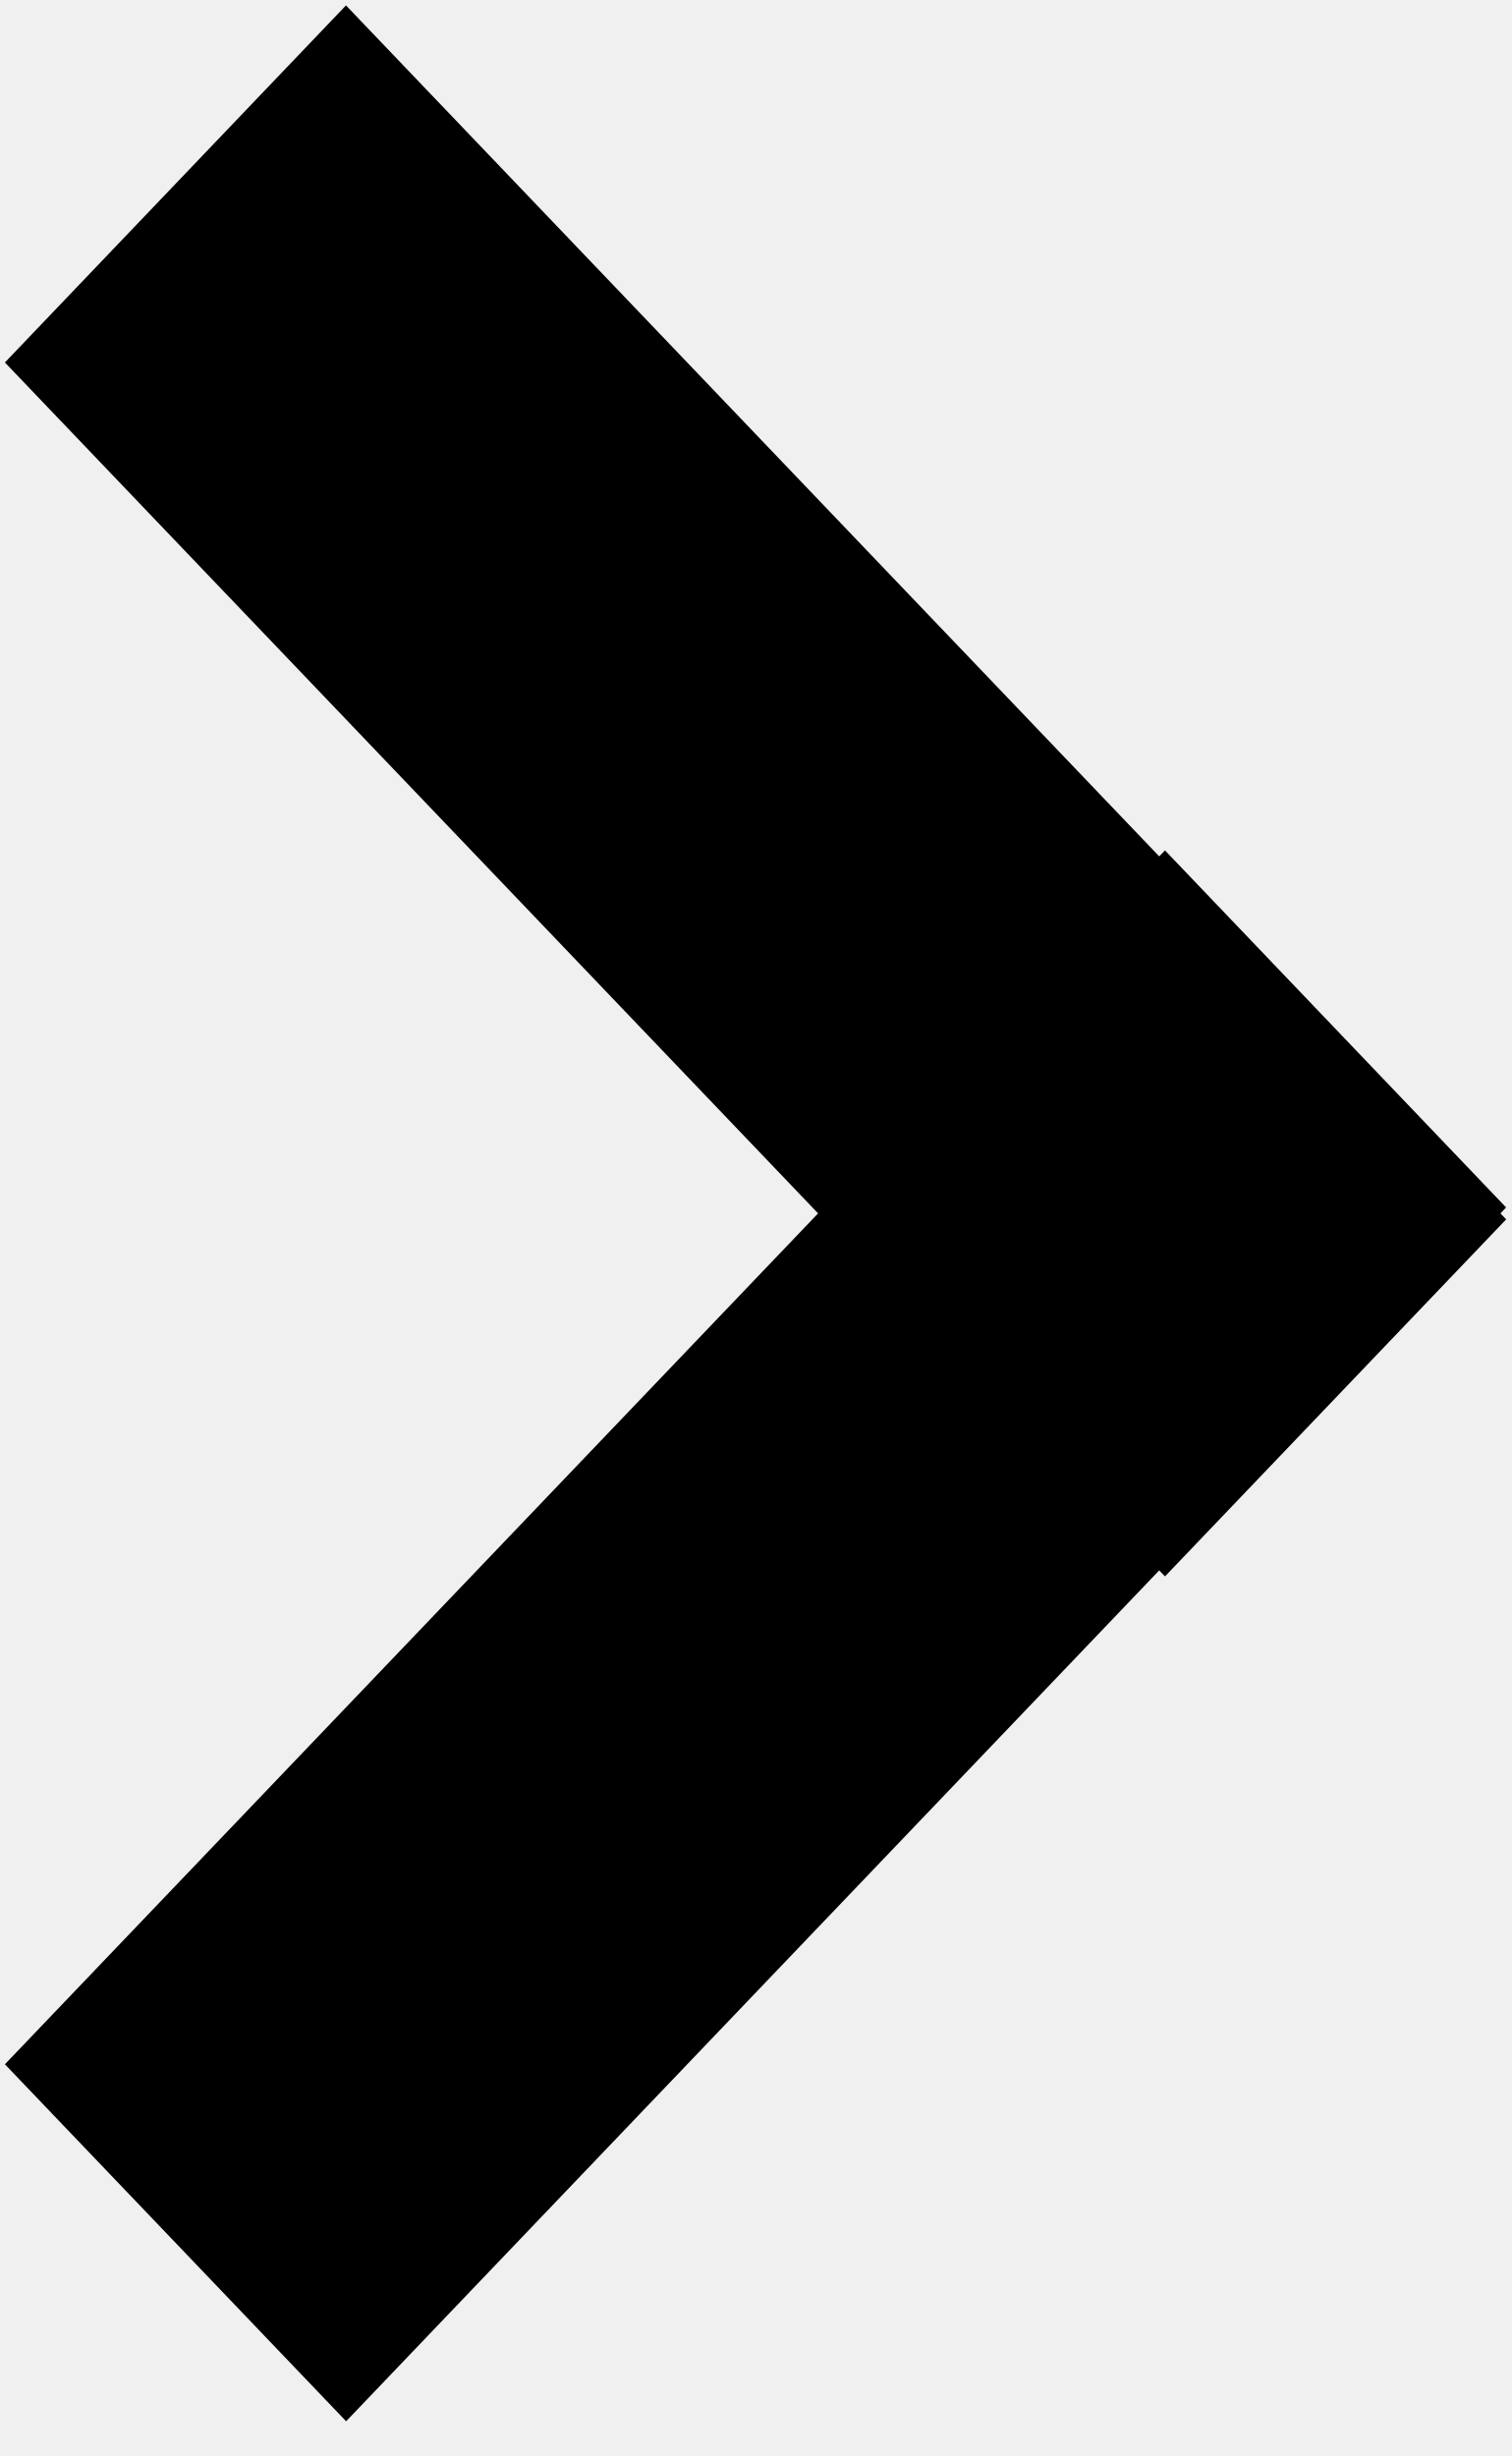
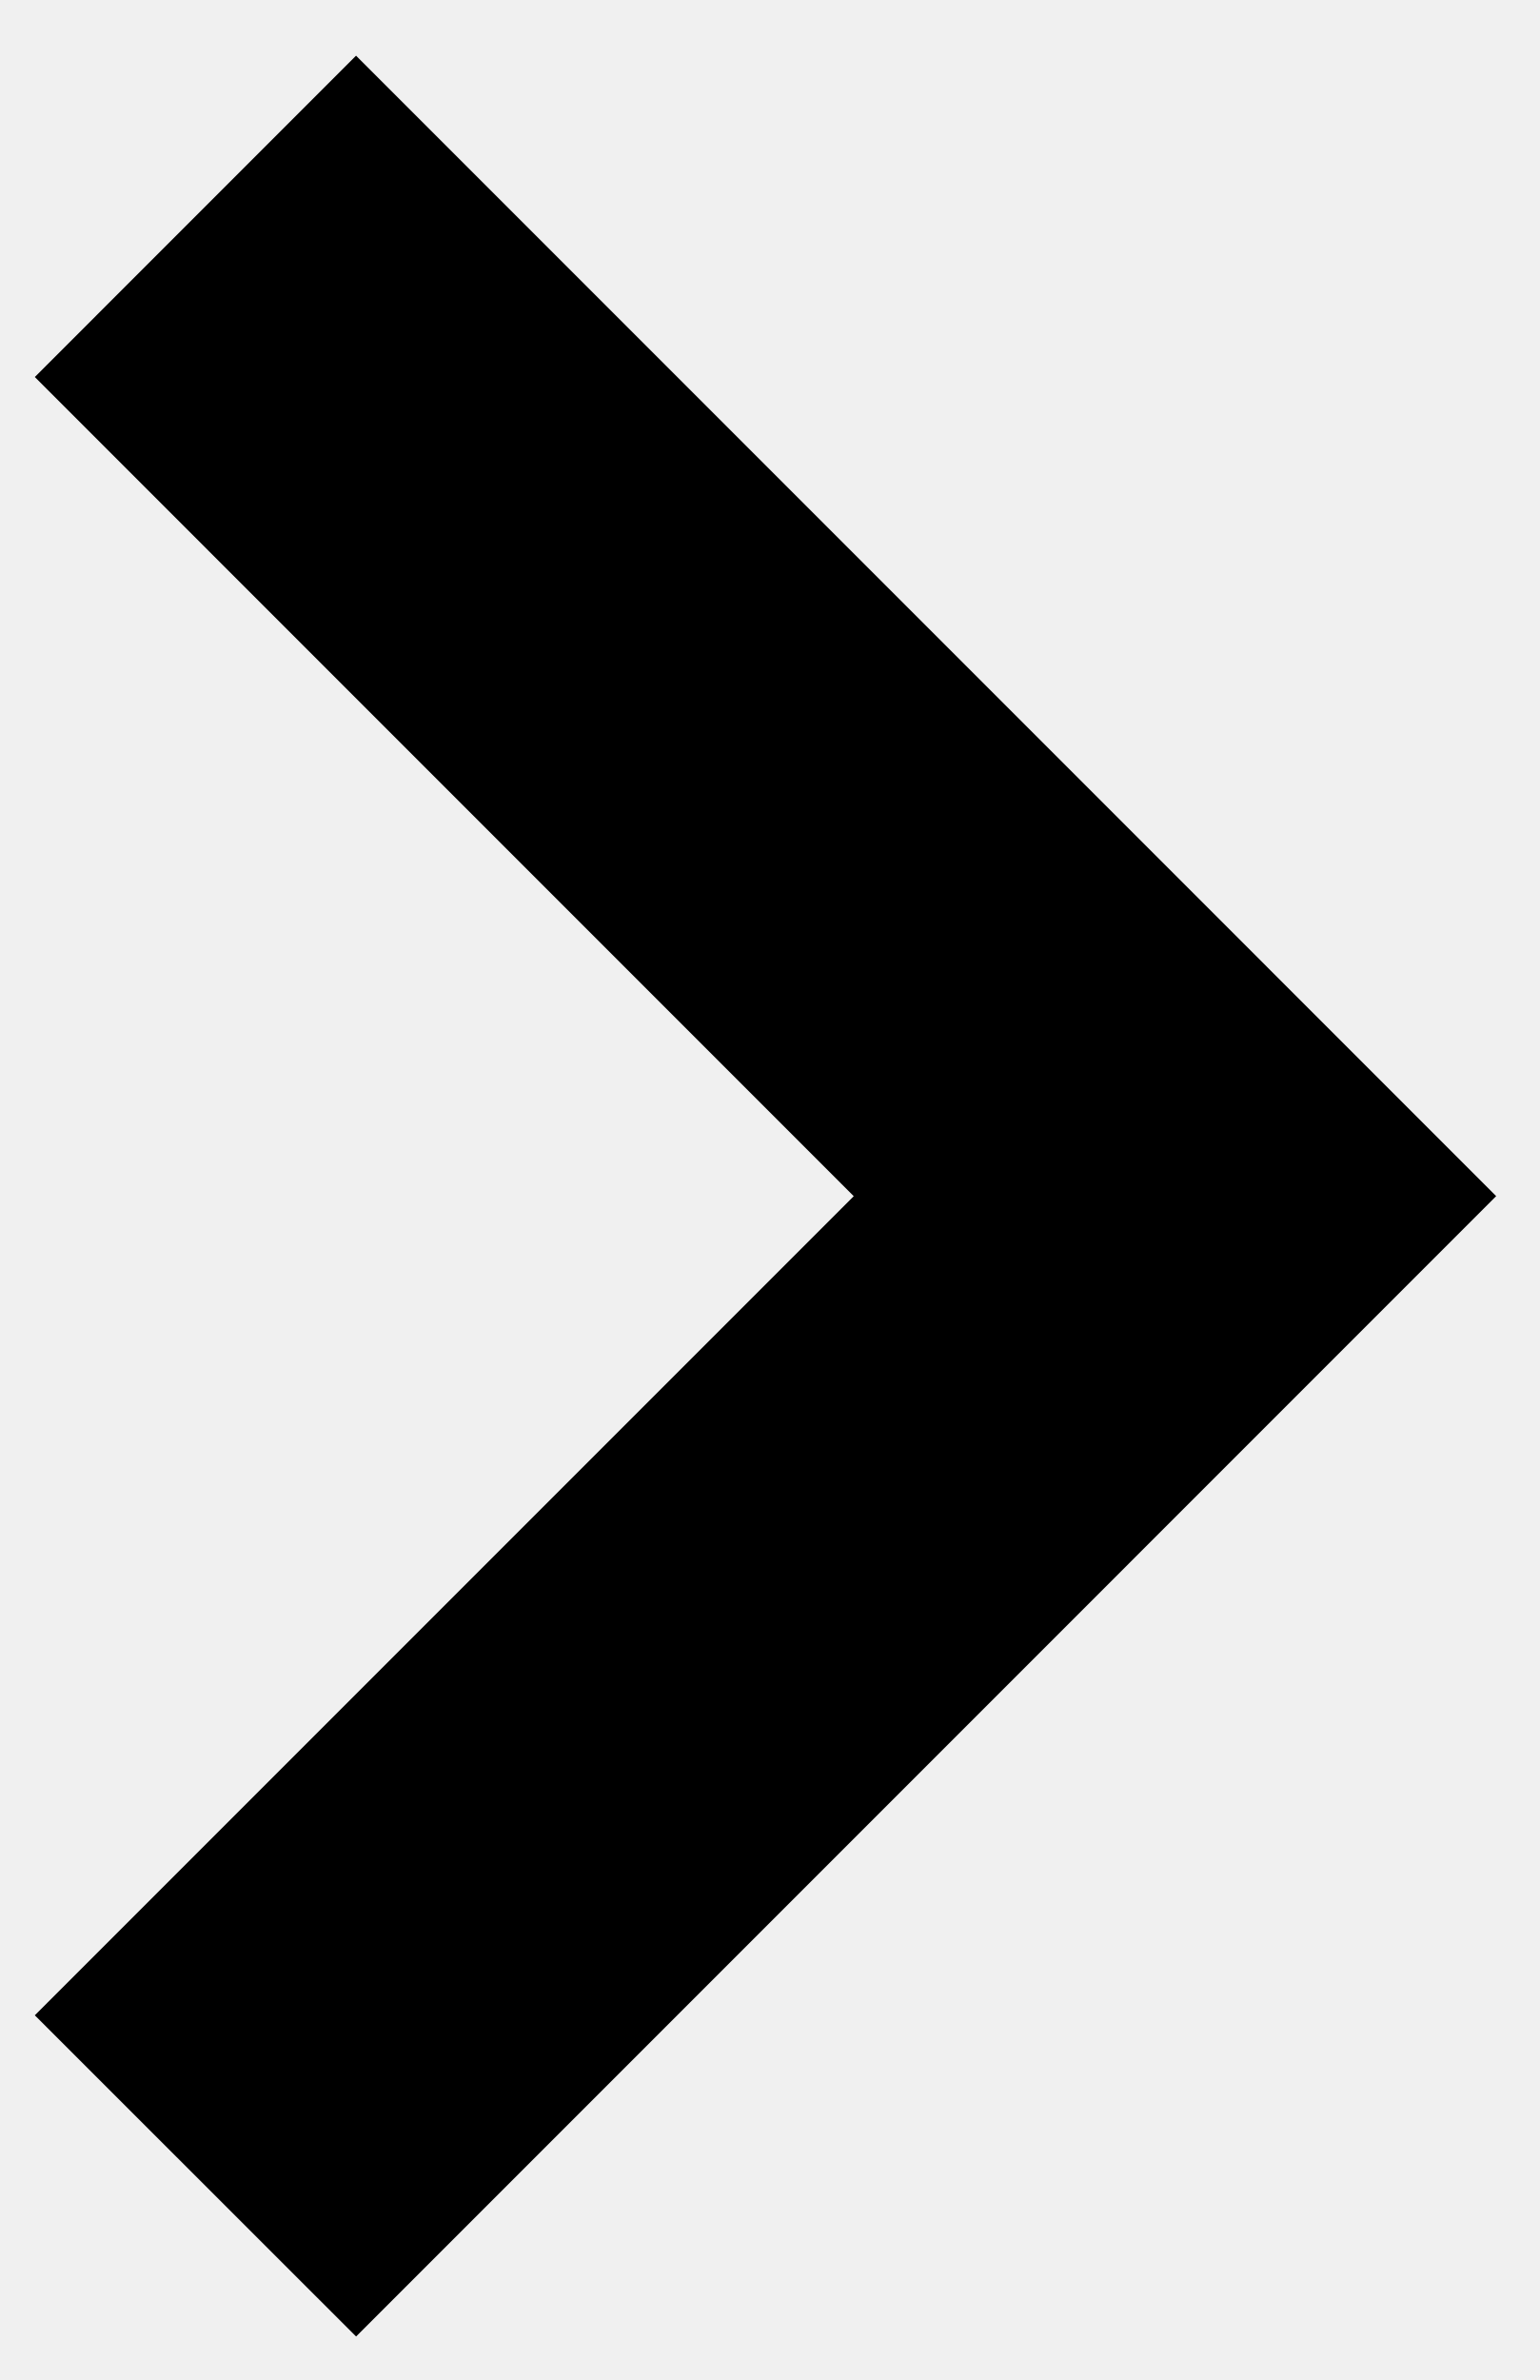
- <svg xmlns="http://www.w3.org/2000/svg" xmlns:xlink="http://www.w3.org/1999/xlink" width="40" height="65" viewBox="0 0 40 65">
-   <defs>
-     <path id="a" d="M30.676 22.663L9.156.143.13 9.593l21.52 22.52L.13 54.633l9.03 9.448 21.518-22.52.152.16 9.03-9.45-.152-.157.15-.158-9.028-9.45-.152.16z" />
-   </defs>
-   <g fill="none" fill-rule="evenodd">
-     <mask id="b" fill="#fff">
-       <use xlink:href="#a" />
-     </mask>
-     <path d="M.04.06h39.84v64.08H.04V.06z" fill="#000" mask="url(#b)" />
-   </g>
+ <svg xmlns="http://www.w3.org/2000/svg" width="44" height="68" viewBox="0 0 44 68">
+   <path d="M1.702 10.772l8.473-8.474L42.05 34.175 10.176 66.05 1.702 57.58l23.403-23.403L1.702 10.772z" stroke="#000" fill="#000" fill-rule="evenodd" />
</svg>
